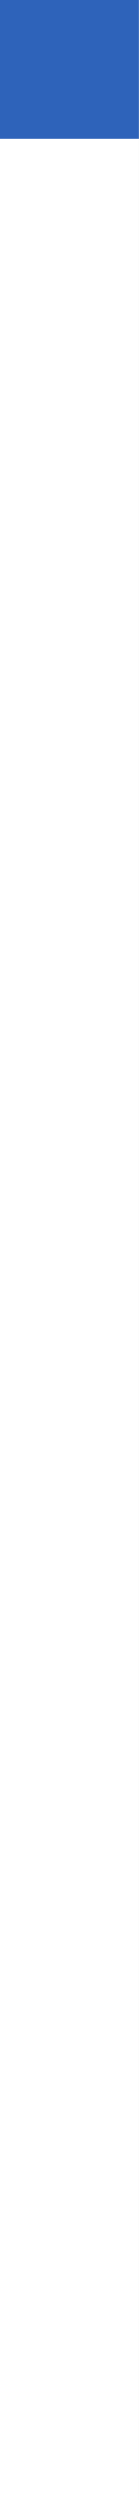
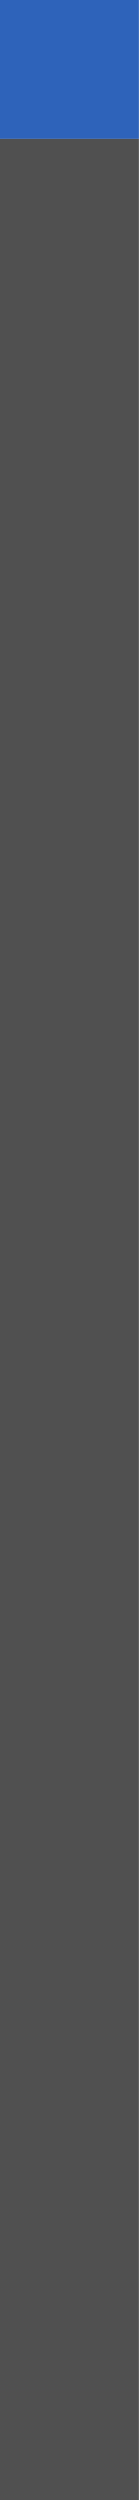
<svg xmlns="http://www.w3.org/2000/svg" width="1" height="18" viewBox="0 0 1 18" version="1.1" id="svg715">
  <defs id="defs286" />
  <rect width="1" height="1" fill="url(#color-primary)" id="rect670" style="fill:#2e63ba;fill-opacity:1" x="0" y="0" />
-   <rect style="fill:#ffffff;stroke:#a3b5d9;stroke-width:0;stroke-miterlimit:2;paint-order:markers fill stroke;fill-opacity:1" id="rect354" width="1" height="17" x="0" y="1" />
+   <rect style="fill:#505050;stroke:#a3b5d9;stroke-width:0;stroke-miterlimit:2;paint-order:markers fill stroke;fill-opacity:1" id="rect354" width="1" height="17" x="0" y="1" />
</svg>
